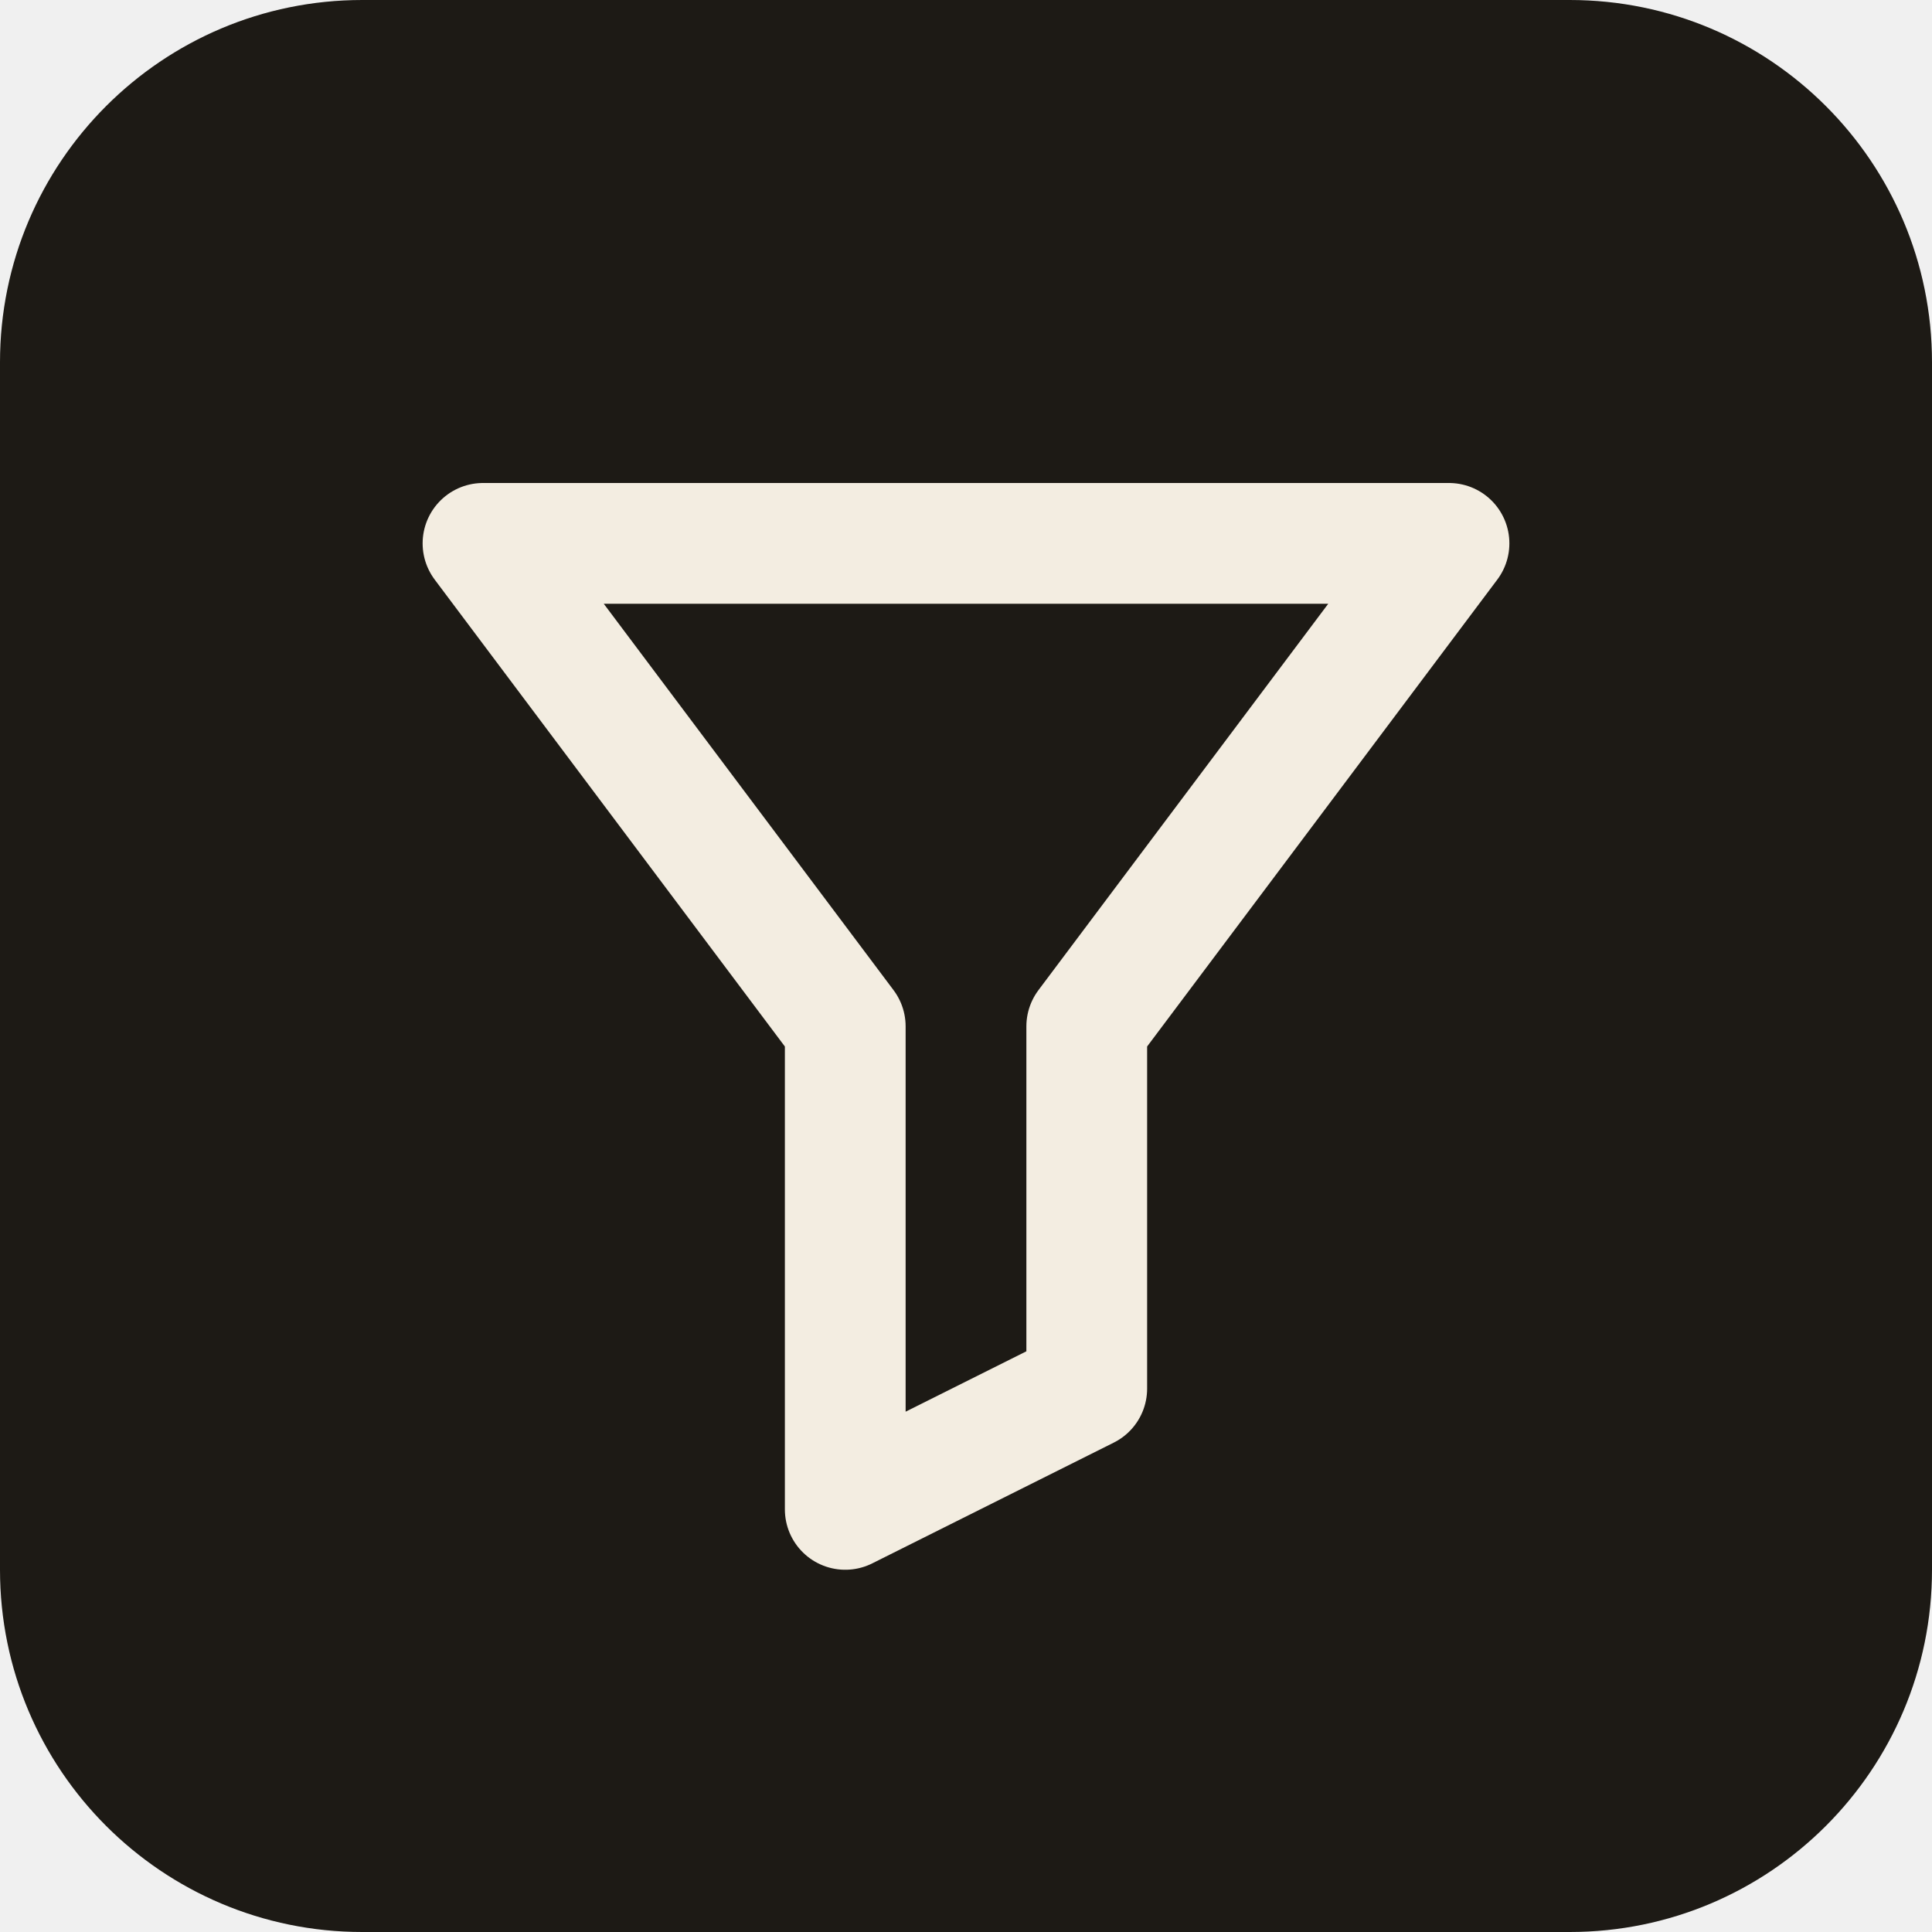
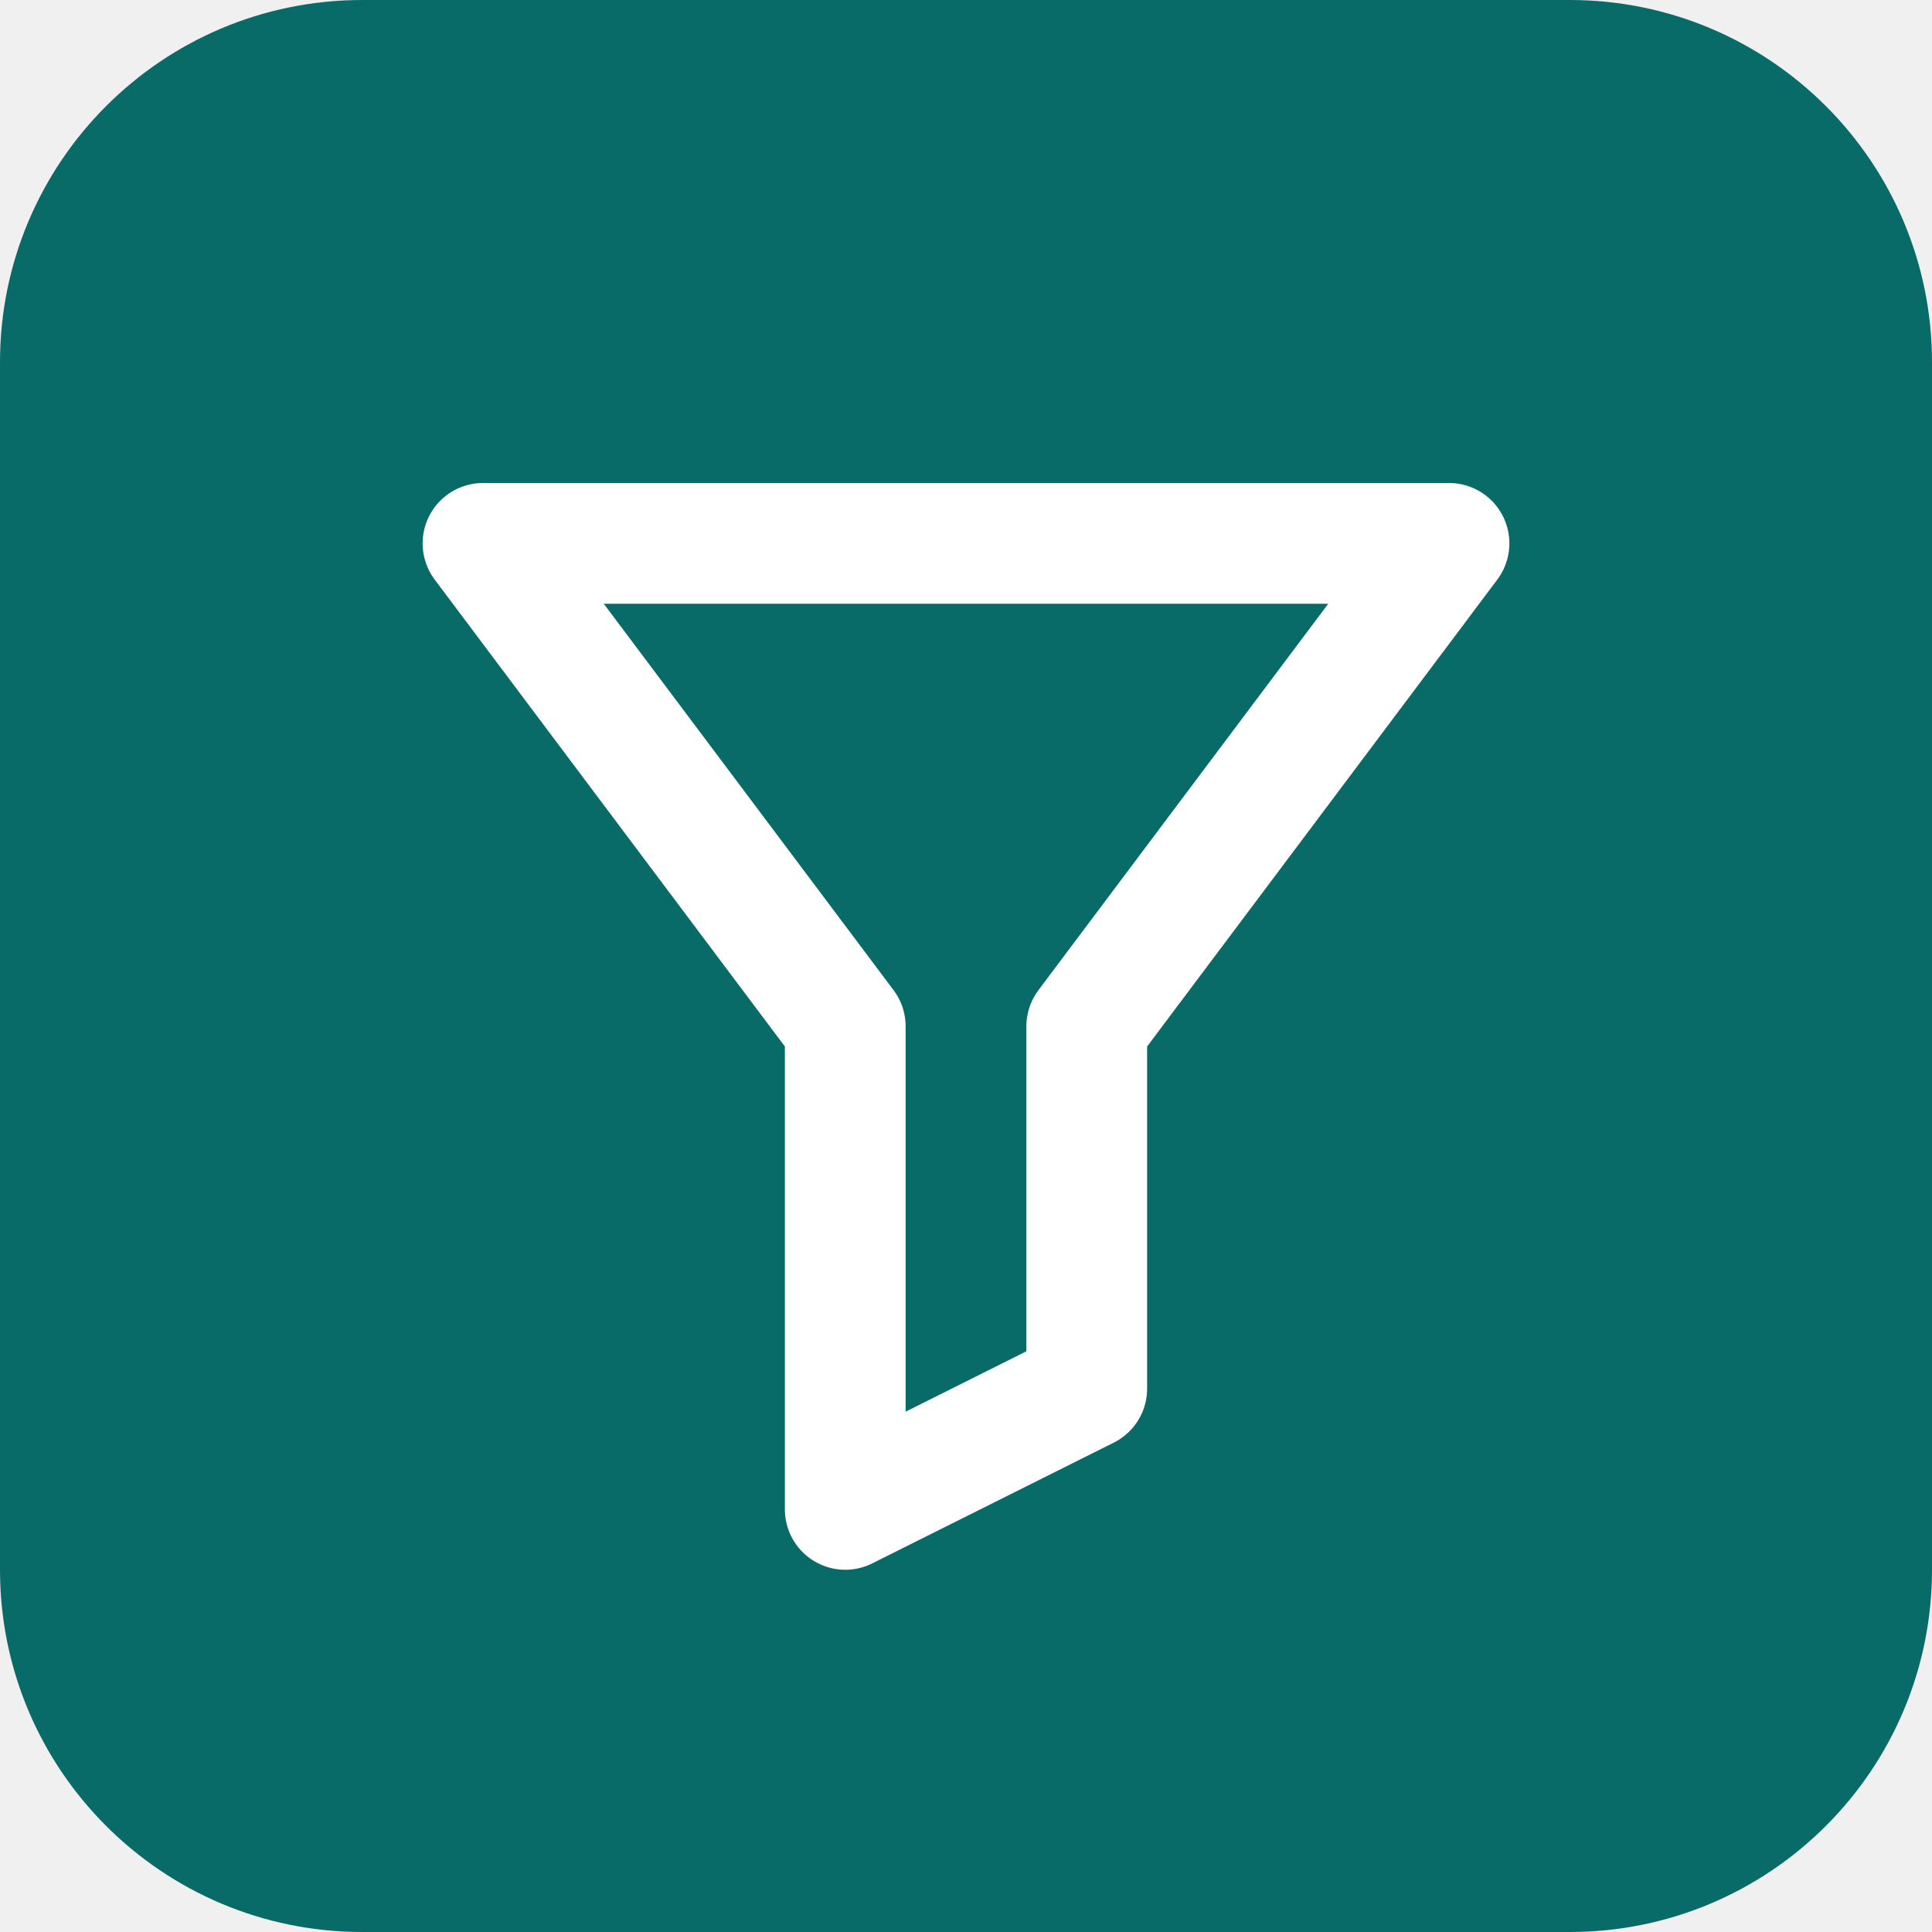
<svg xmlns="http://www.w3.org/2000/svg" viewBox="0 0 32 32">
-   <rect width="32" height="32" rx="6" fill="#1d1a15" />
-   <path d="M8 9h16l-6 8v6l-4 2v-8z" fill="none" stroke="#f3ede1" stroke-width="2" stroke-linejoin="round" />
+   <rect width="32" height="32" rx="6" fill="#086B68" />
+   <path d="M8 9h16l-6 8v6l-4 2v-8z" fill="none" stroke="#ffffff" stroke-width="2" stroke-linejoin="round" />
</svg>
